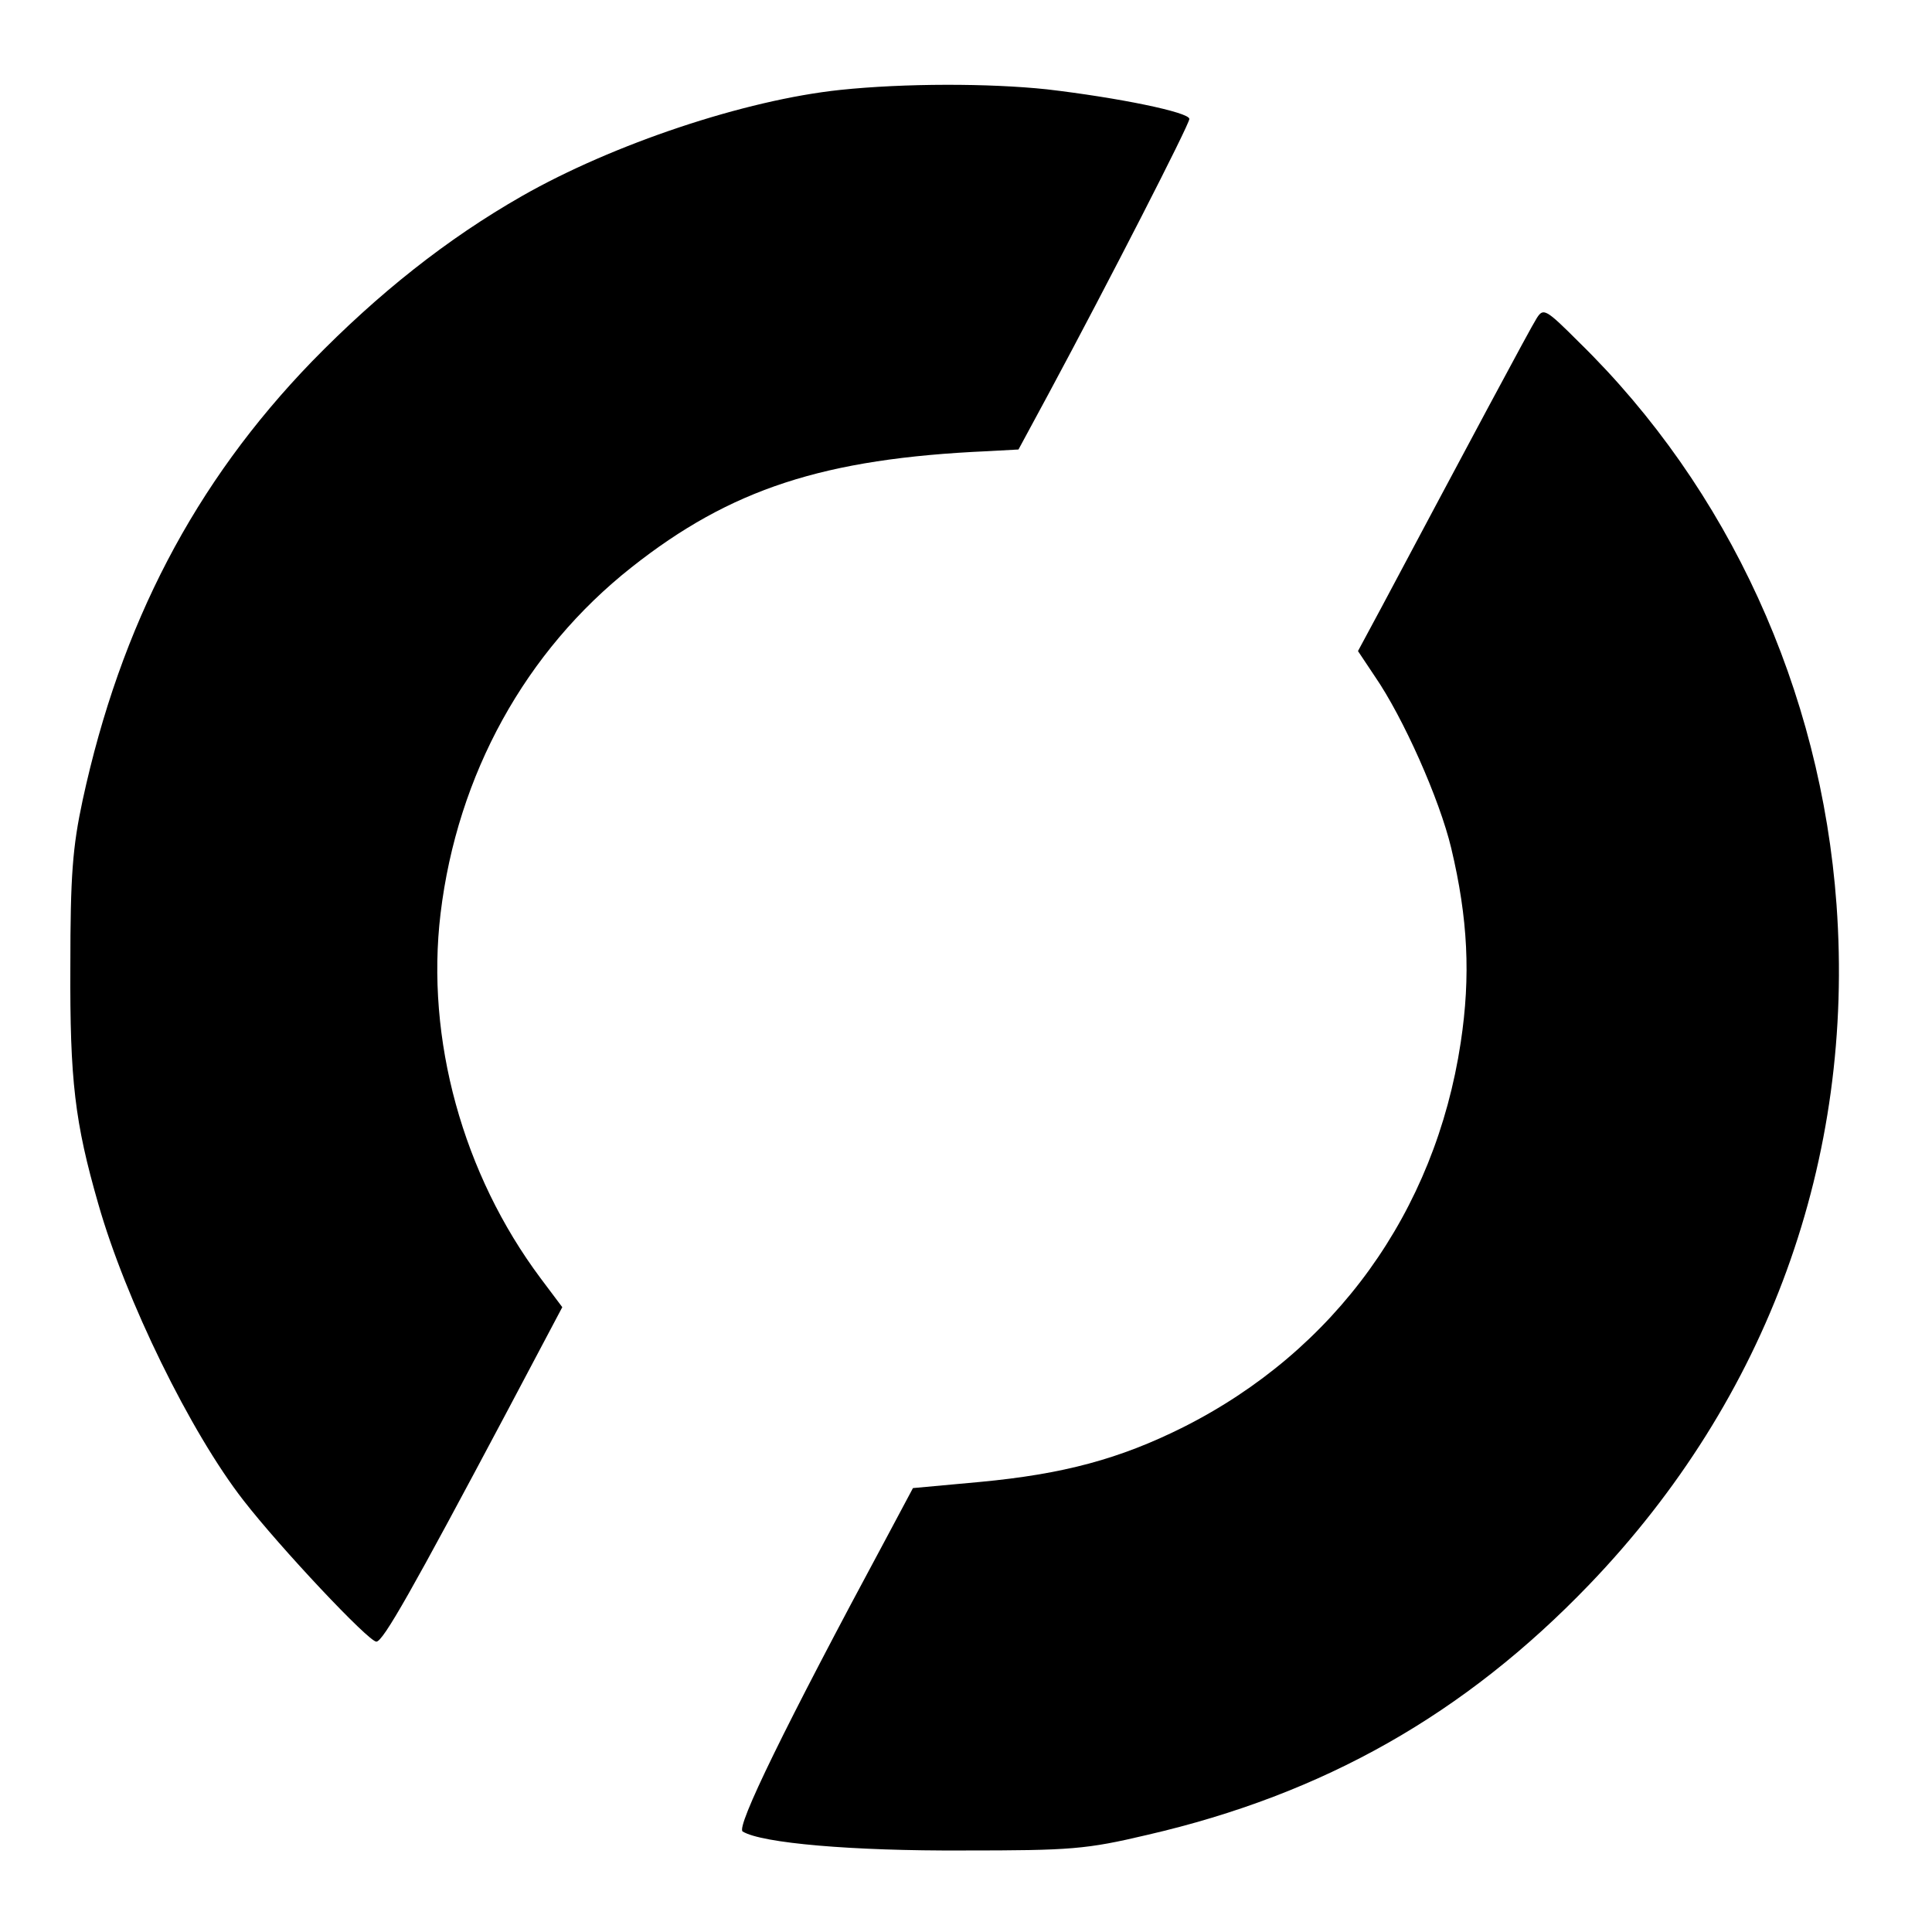
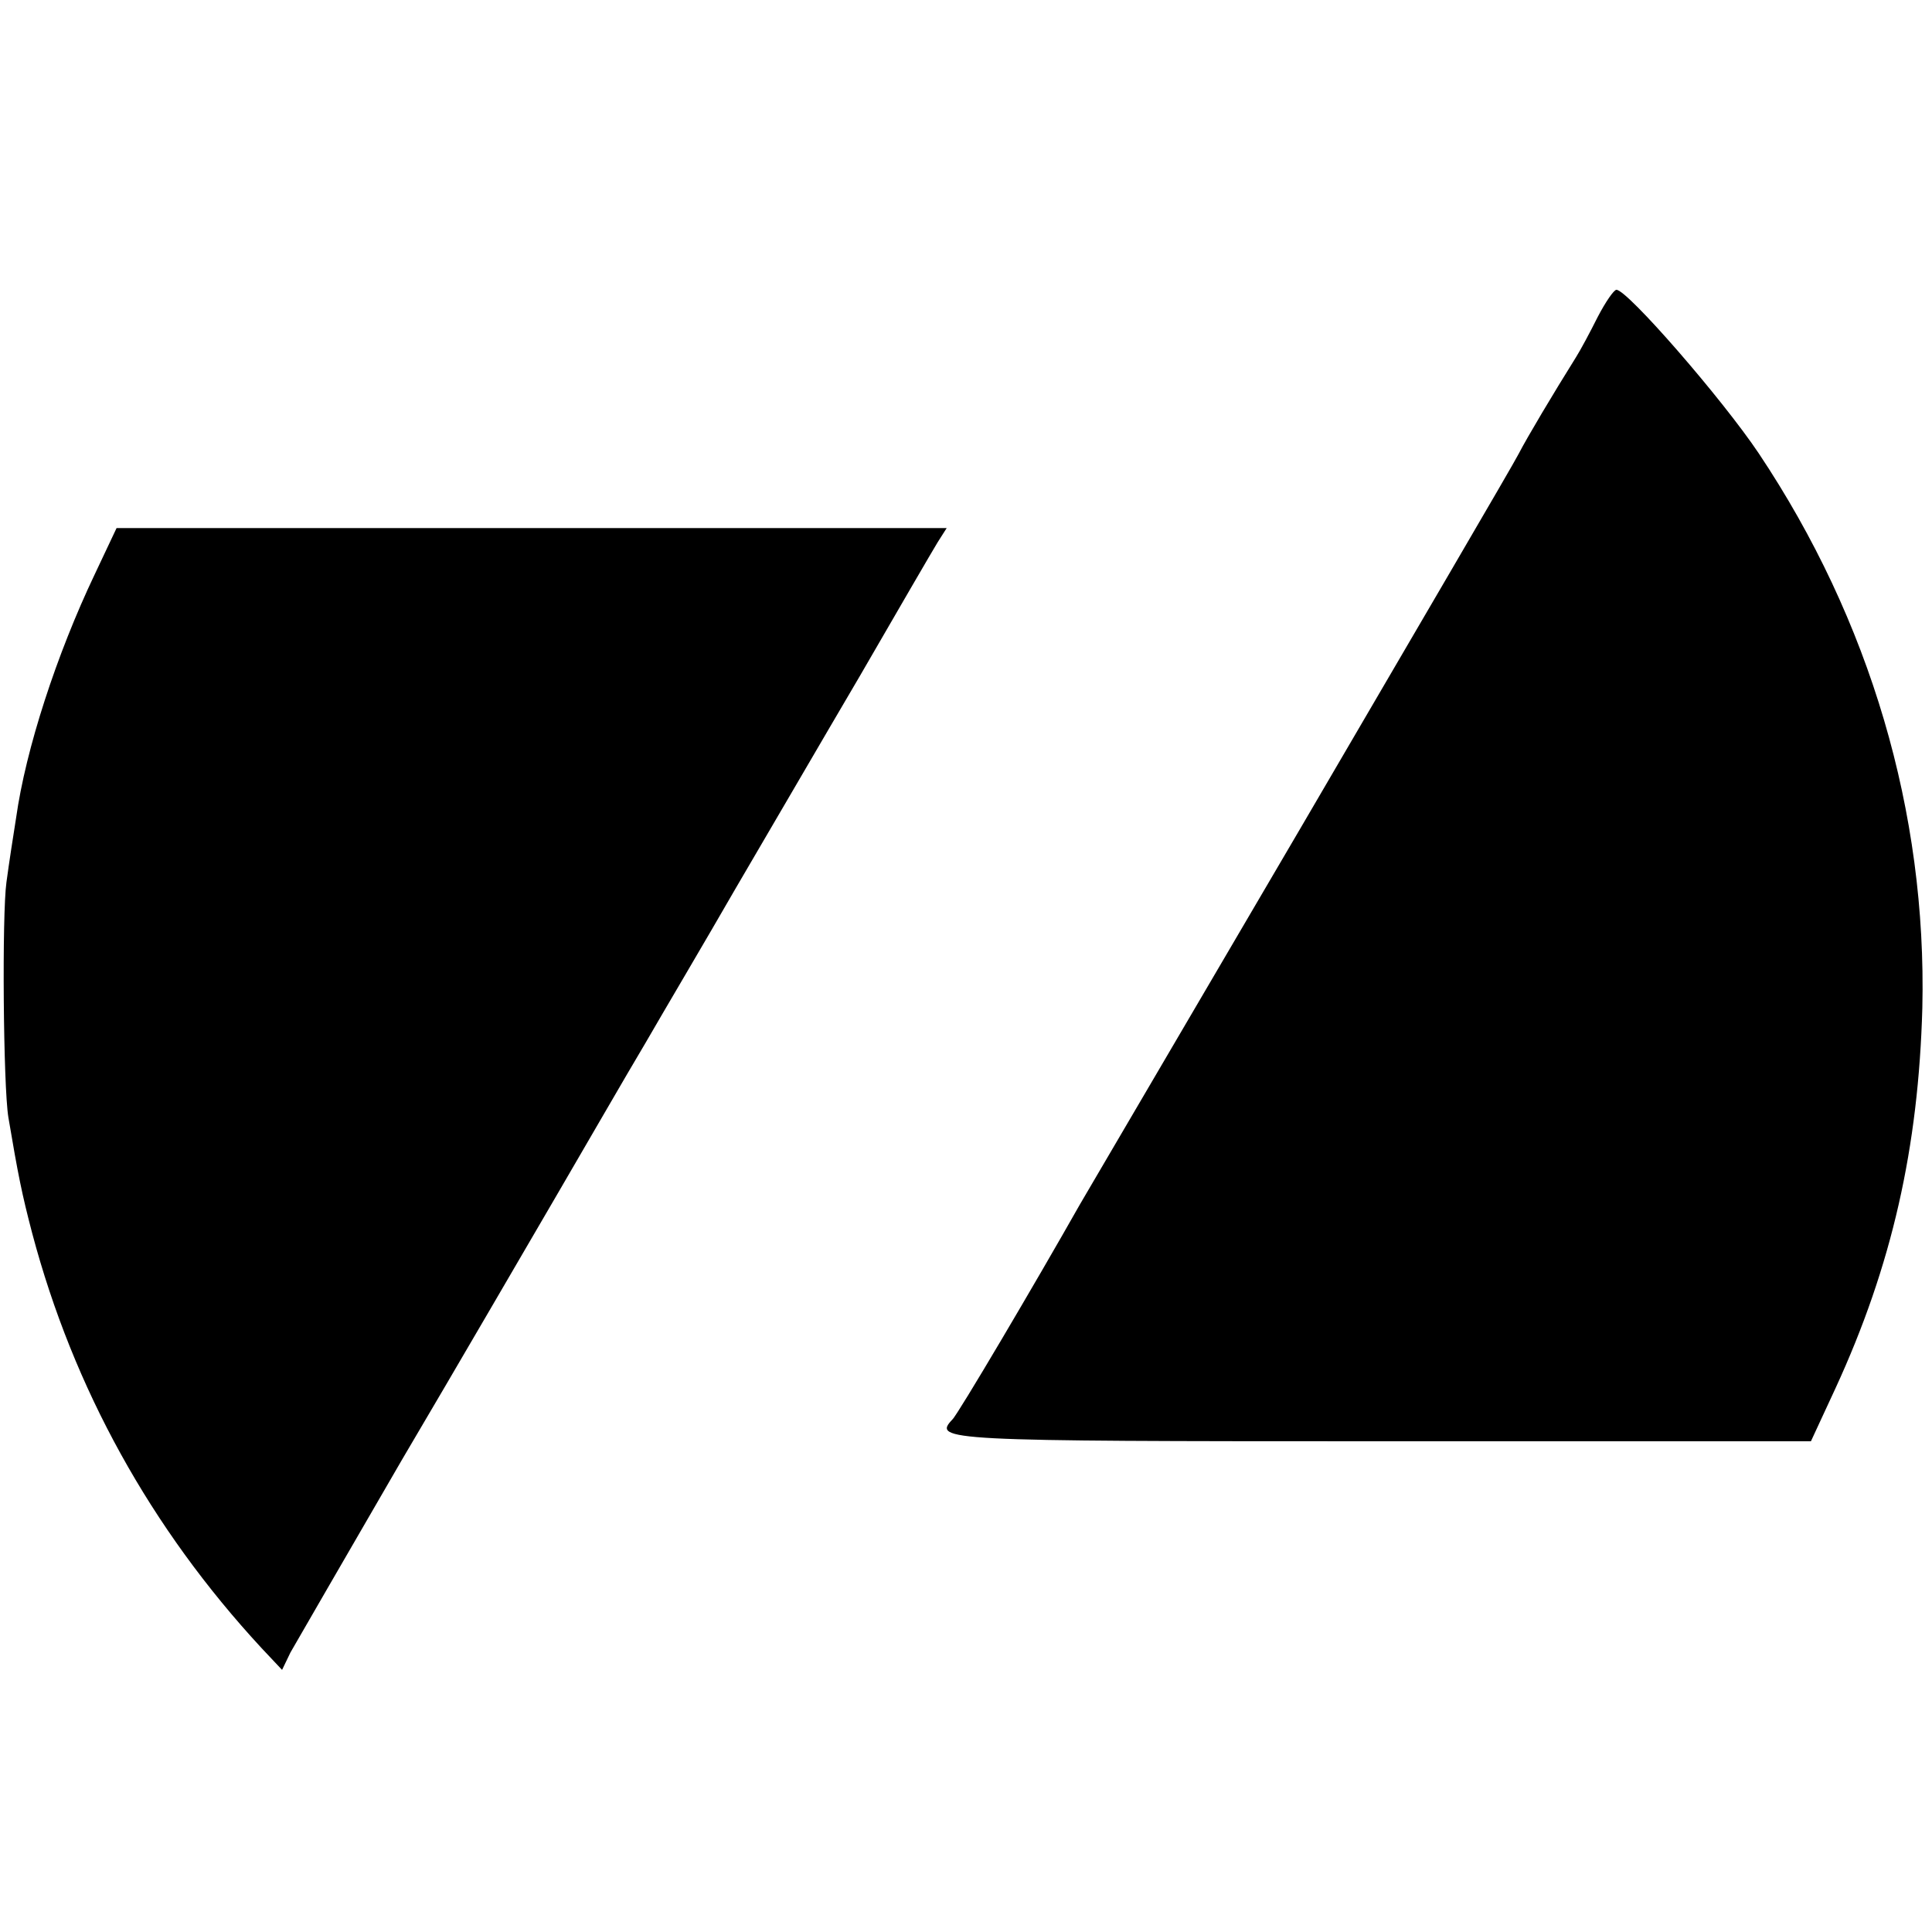
- <svg xmlns="http://www.w3.org/2000/svg" version="1.0" width="346pt" height="346pt" viewBox="0 0 346 346" preserveAspectRatio="xMidYMid meet">
-   <g transform="translate(0,346) scale(0.1,-0.1)" fill="#000000" stroke="none">
-     <path d="M1505 3299 c-171 -18 -407 -97 -570 -190 -135 -77 -258 -175 -376 -296 -211 -218 -343 -472 -411 -786 -18 -84 -22 -135 -22 -297 -1 -205 8 -280 50 -426 49 -172 165 -409 260 -531 66 -85 224 -253 238 -253 12 0 64 92 234 412 l99 187 -39 52 c-139 186 -206 428 -179 653 30 249 152 470 342 620 177 140 344 195 638 208 l55 3 54 100 c107 199 252 482 252 492 0 12 -127 38 -255 53 -104 11 -255 11 -370 -1z" />
-     <path d="M2752 2890 c-11 -17 -129 -238 -277 -516 l-43 -80 30 -45 c51 -74 116 -220 137 -308 30 -126 35 -229 17 -348 -46 -304 -225 -552 -497 -689 -114 -57 -215 -84 -364 -98 l-120 -11 -48 -90 c-182 -338 -269 -517 -257 -525 34 -21 197 -35 395 -34 193 0 220 2 330 28 316 73 568 216 791 448 320 333 476 762 443 1218 -28 384 -193 745 -461 1007 -60 60 -64 62 -76 43z" />
+ <svg xmlns="http://www.w3.org/2000/svg" version="1.0" width="300pt" height="300pt" viewBox="0 0 300 300" preserveAspectRatio="xMidYMid meet">
+   <g transform="translate(0,300) scale(0.1,-0.1)" fill="#000000" stroke="none">
+     <path d="M2481 2508 c-12 -24 -27 -52 -34 -63 -35 -56 -75 -123 -89 -150 -8 -16 -161 -277 -338 -580 -177 -302 -332 -566 -343 -585 -69 -122 -190 -327 -198 -334 -31 -33 -15 -34 662 -34 l671 0 38 82 c88 191 129 374 135 591 7 303 -81 602 -254 861 -57 85 -204 254 -221 254 -4 0 -17 -19 -29 -42z" />
+     <path d="M147 2108 c-59 -124 -107 -271 -122 -378 -4 -25 -11 -70 -15 -100 -7 -50 -5 -316 3 -365 15 -89 21 -119 37 -180 64 -241 184 -458 356 -644 l32 -34 13 27 c8 14 86 149 173 299 88 149 196 335 241 412 45 77 106 183 137 235 30 52 94 160 140 240 47 80 133 228 193 330 59 102 113 195 121 208 l14 22 -644 0 -645 0 -34 -72z" />
  </g>
</svg>
